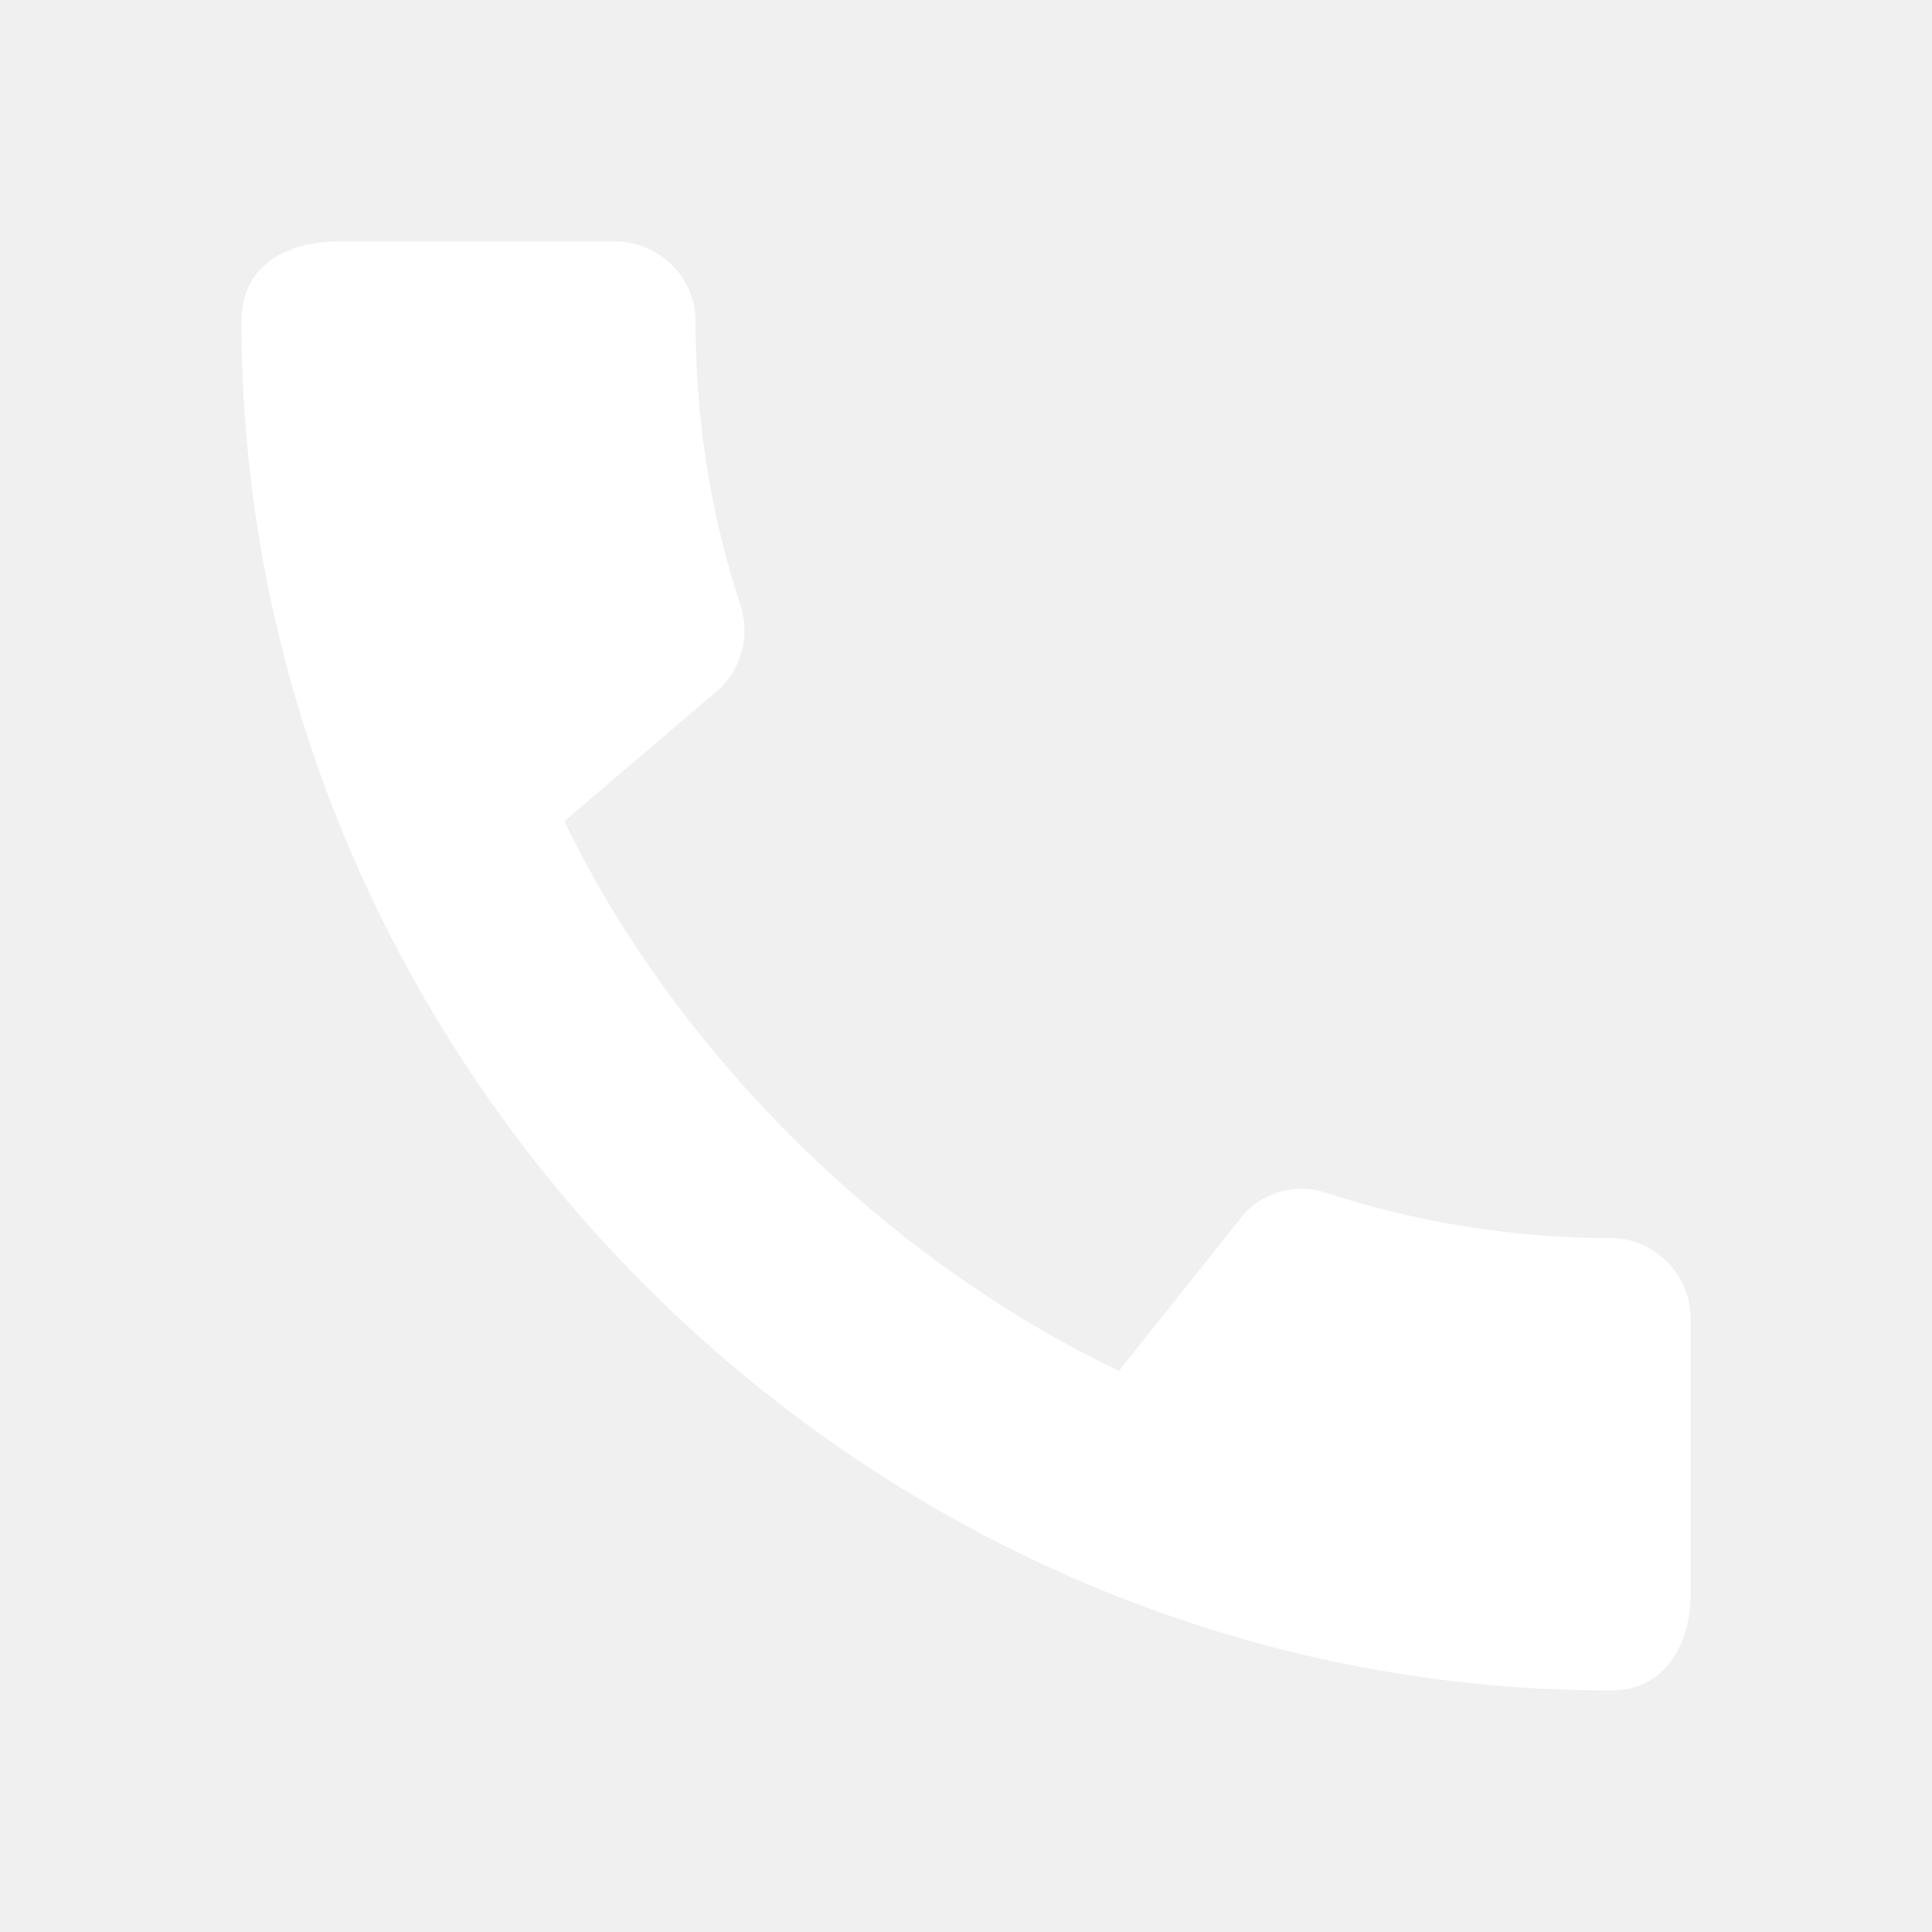
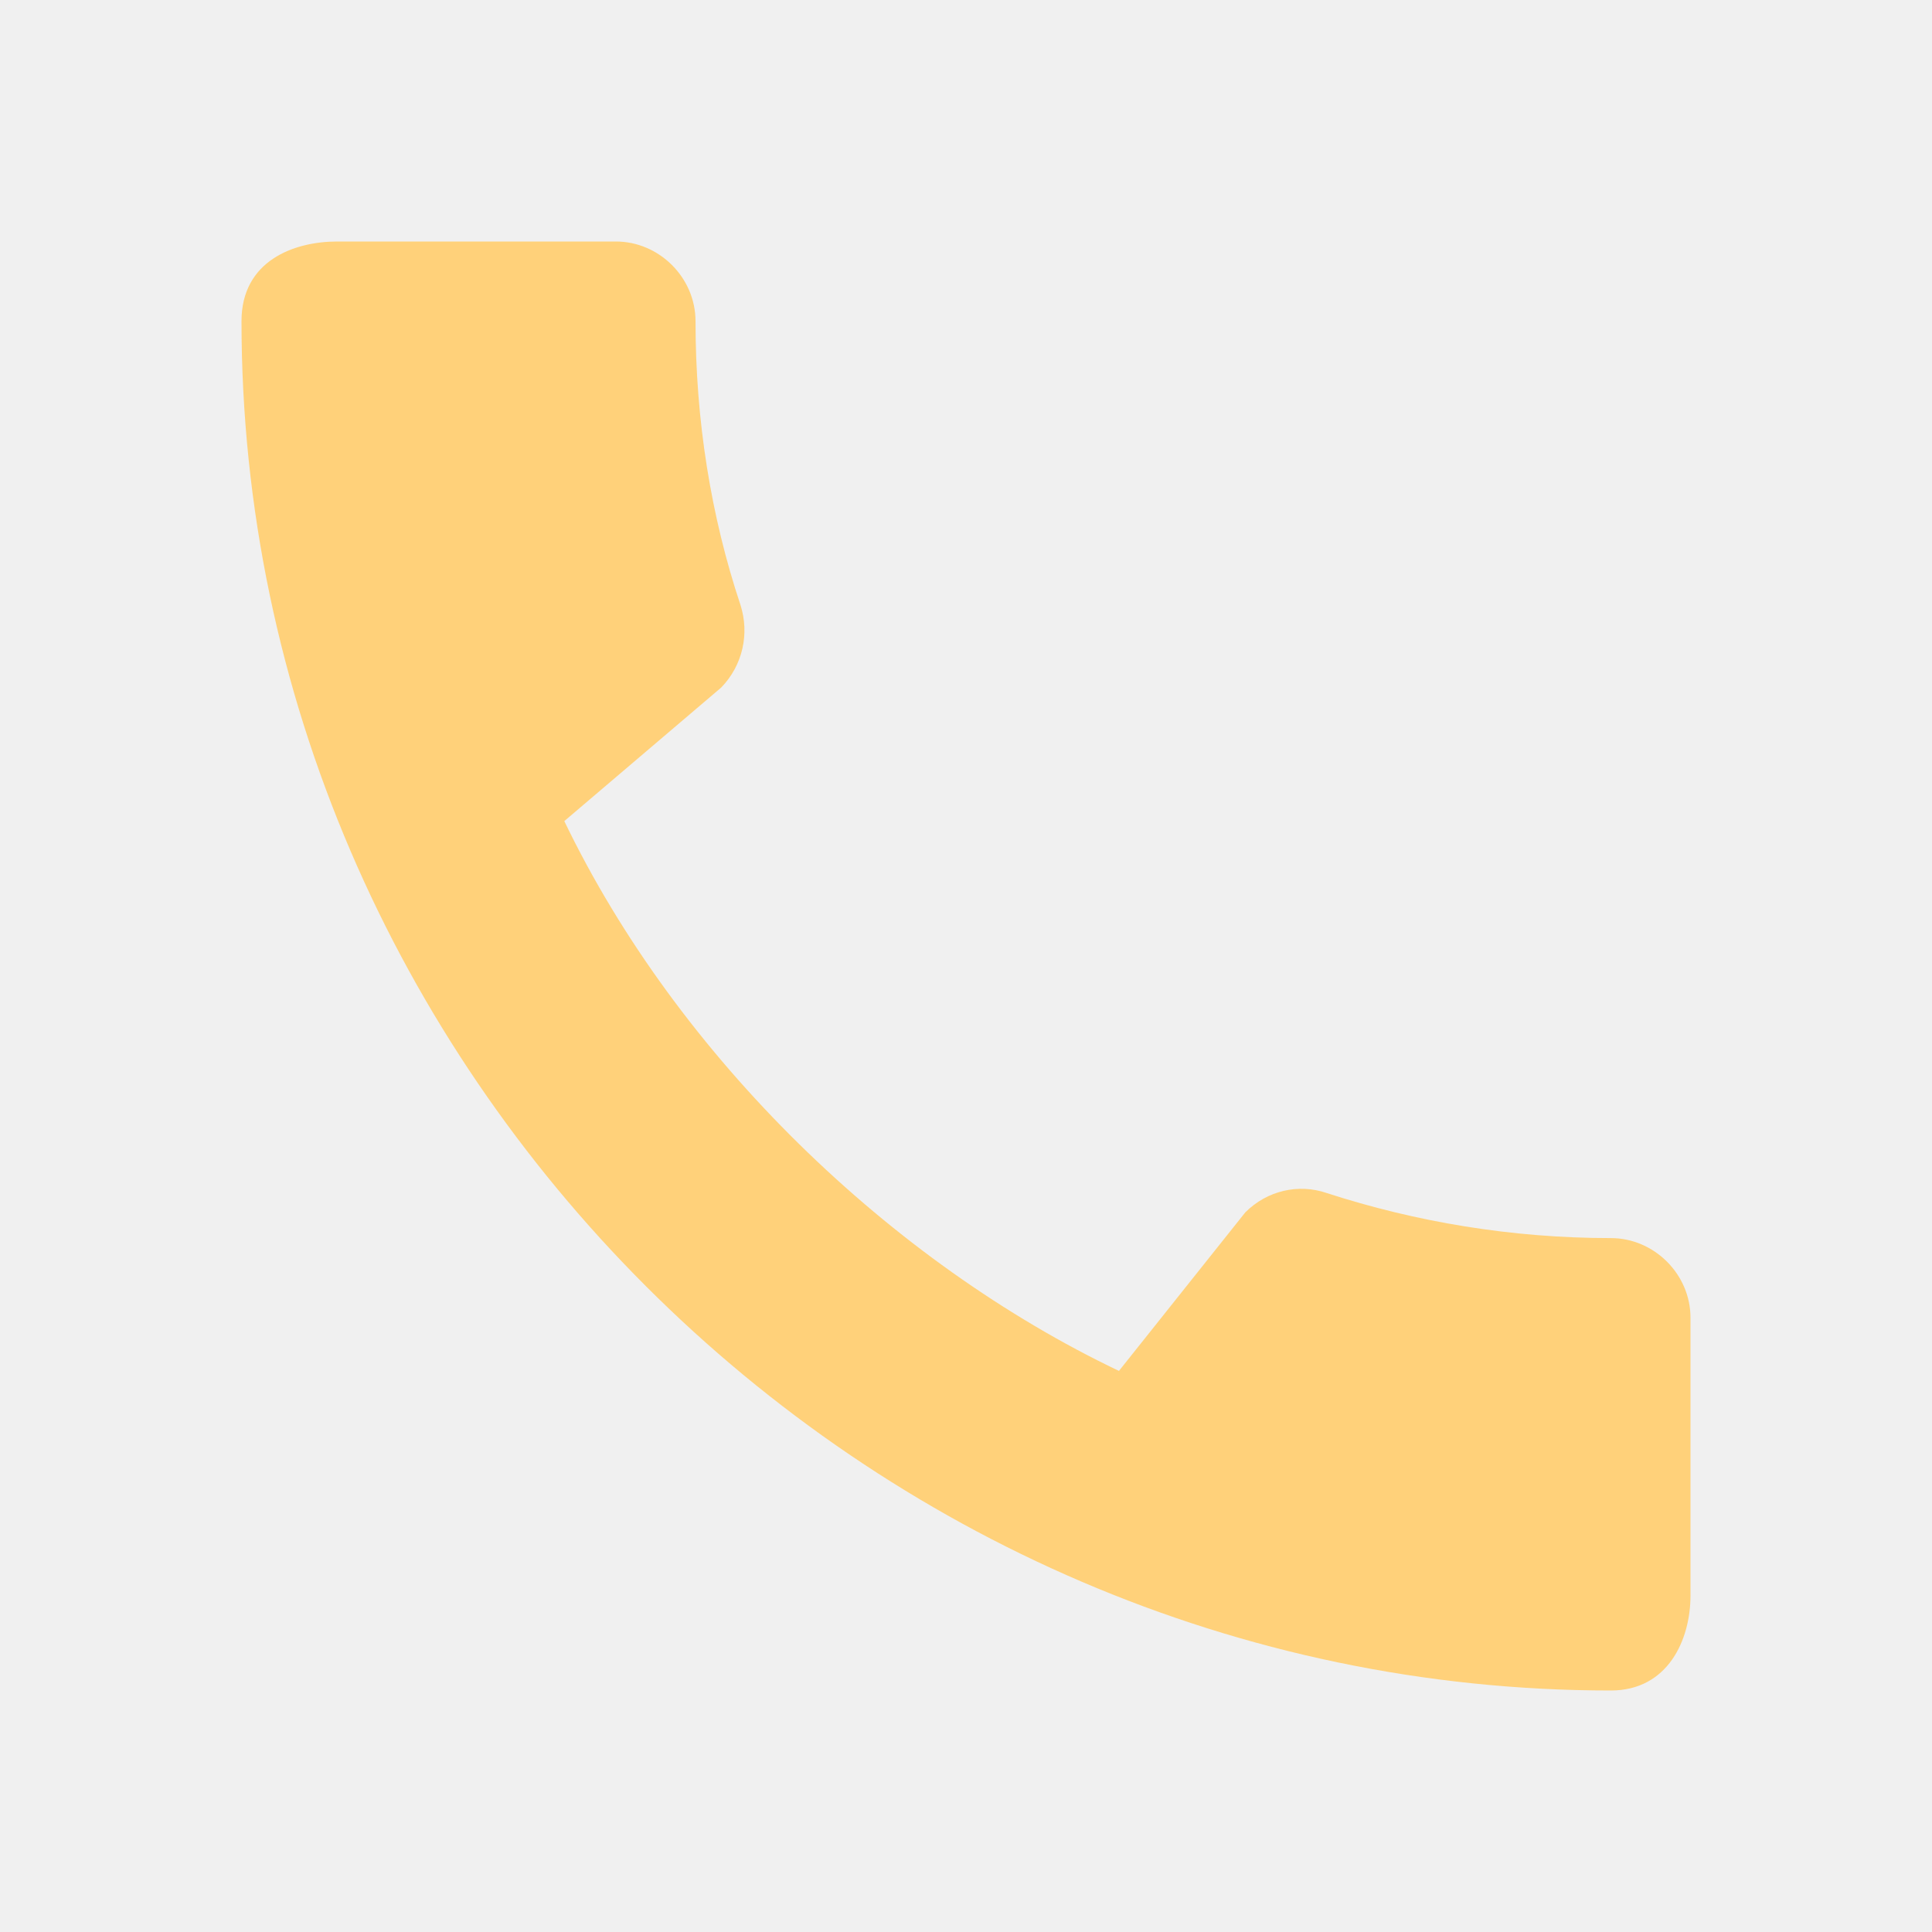
<svg xmlns="http://www.w3.org/2000/svg" height="24" viewBox="0 0 24 24" width="24">
  <path d="M0 0h24v24H0z" fill="none" />
-   <path d="M20.01 15.38c-1.23 0-2.42-.2-3.53-.56-.35-.12-.74-.03-1.01.24l-1.57 1.97c-2.83-1.35-5.48-3.9-6.89-6.83l1.95-1.66c.27-.28.35-.67.24-1.02-.37-1.11-.56-2.3-.56-3.53 0-.54-.45-.99-.99-.99H4.19C3.65 3 3 3.24 3 3.99 3 13.28 10.73 21 20.01 21c.71 0 .99-.63.99-1.18v-3.45c0-.54-.45-.99-.99-.99z" fill="white" />
+   <path d="M20.01 15.38c-1.23 0-2.42-.2-3.53-.56-.35-.12-.74-.03-1.01.24l-1.57 1.97c-2.83-1.35-5.48-3.9-6.89-6.83l1.95-1.66c.27-.28.35-.67.24-1.02-.37-1.11-.56-2.3-.56-3.53 0-.54-.45-.99-.99-.99H4.19C3.65 3 3 3.24 3 3.99 3 13.28 10.73 21 20.01 21c.71 0 .99-.63.99-1.18v-3.45c0-.54-.45-.99-.99-.99z" fill="rgb(255,209,122)" />
</svg>
